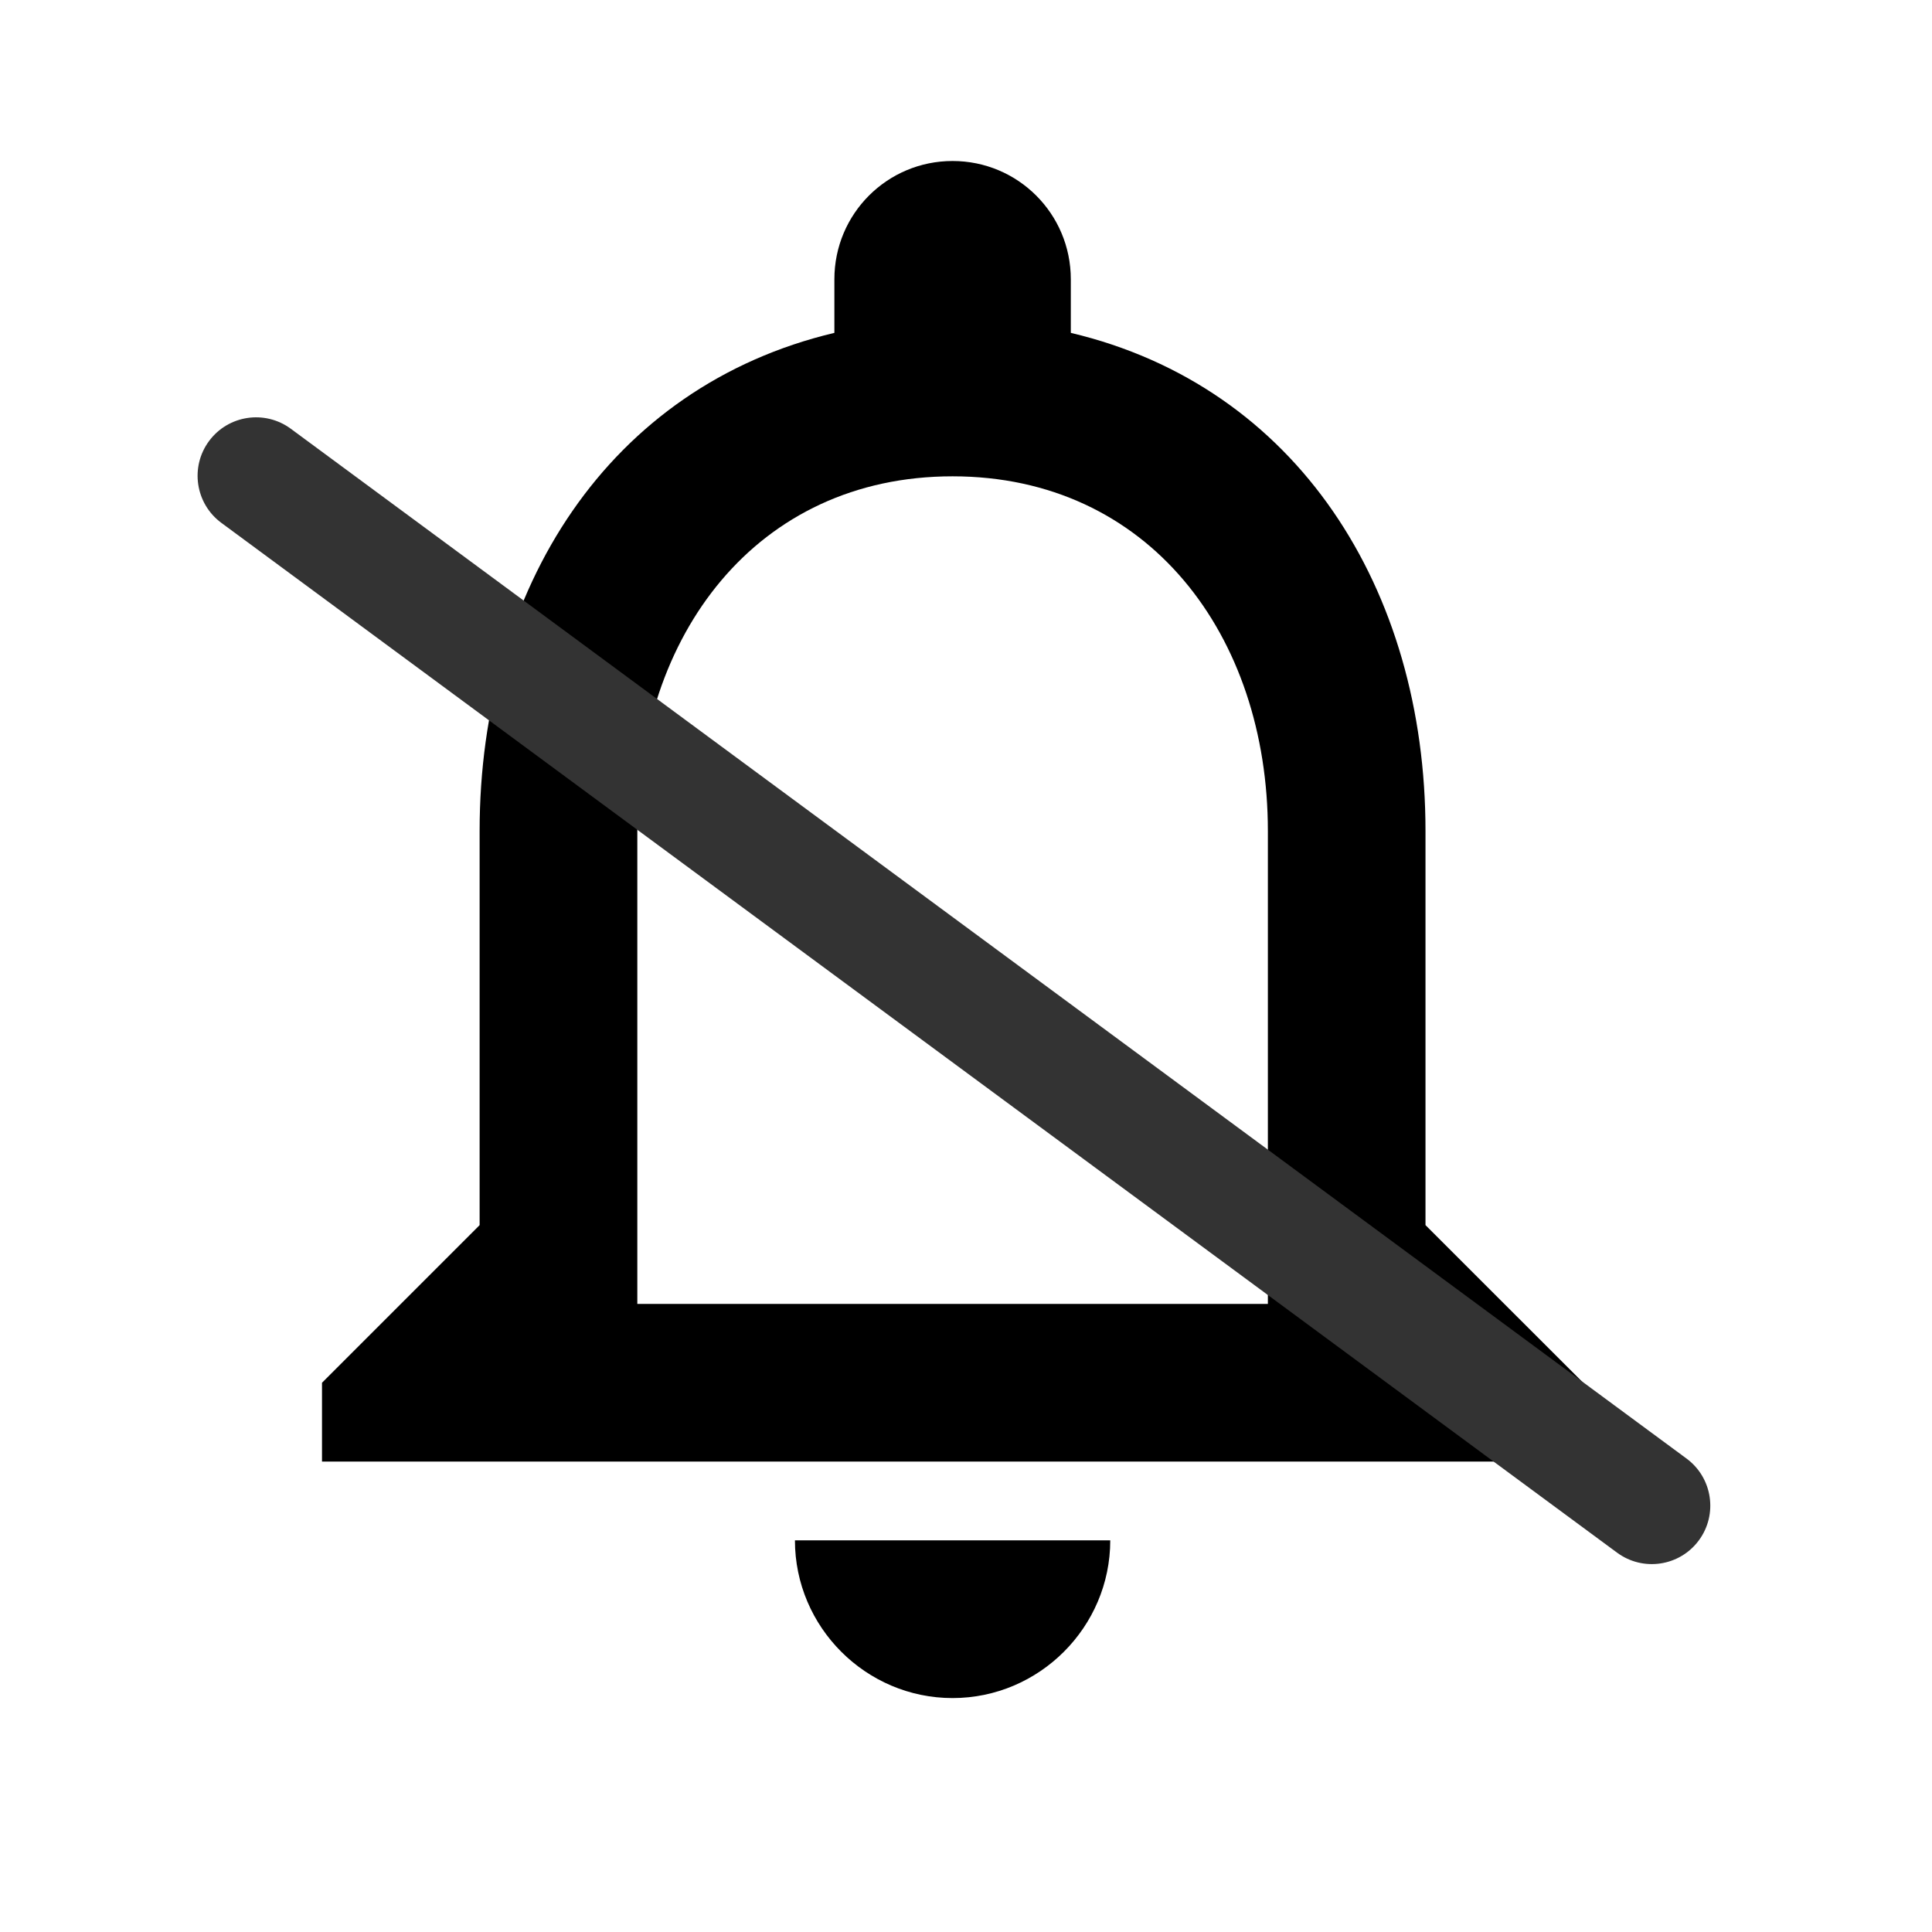
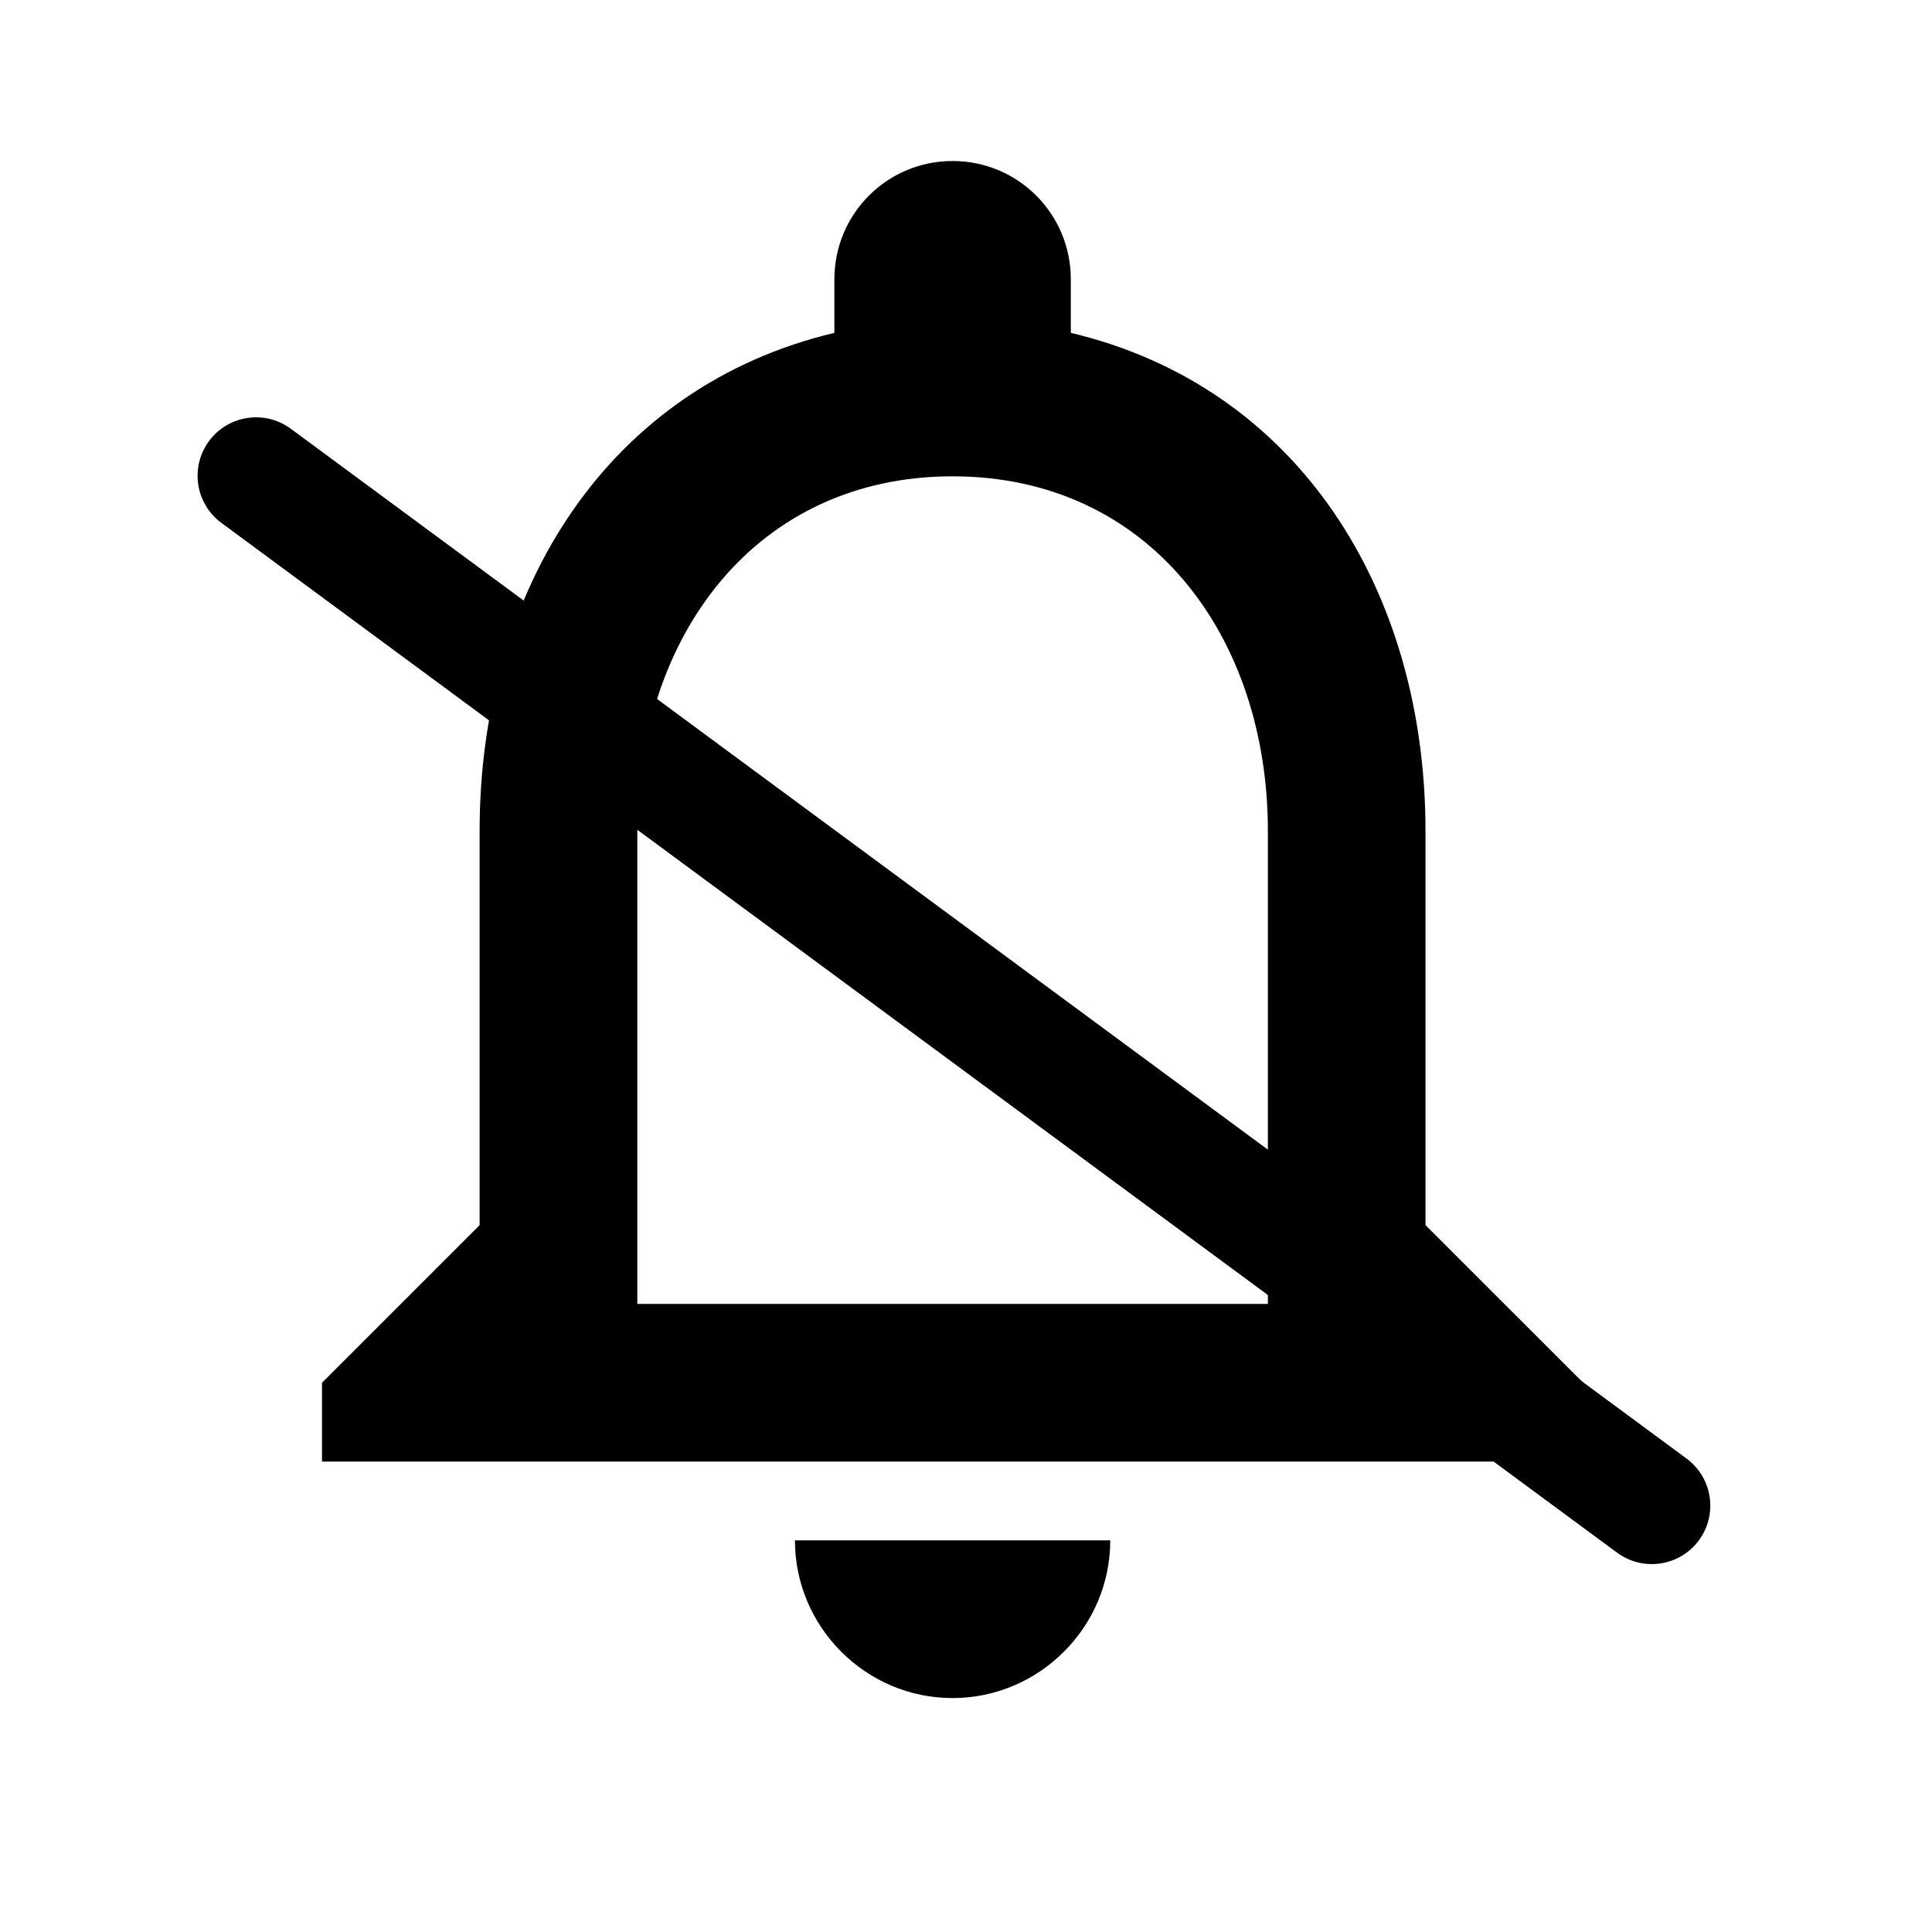
<svg xmlns="http://www.w3.org/2000/svg" width="24" height="24" viewBox="0 0 24 24">
  <path d="M11.833 21.094C12.91 21.094 13.792 20.212 13.792 19.135H9.875C9.875 20.212 10.756 21.094 11.833 21.094ZM17.708 15.219V10.323C17.708 7.317 16.112 4.8 13.302 4.135V3.469C13.302 2.656 12.646 2 11.833 2C11.021 2 10.365 2.656 10.365 3.469V4.135C7.564 4.8 5.958 7.307 5.958 10.323V15.219L4 17.177V18.156H19.667V17.177L17.708 15.219ZM15.75 16.198H7.917V10.323C7.917 7.895 9.395 5.917 11.833 5.917C14.271 5.917 15.75 7.895 15.75 10.323V16.198Z" />
-   <rect x="3.028" y="4.895" width="23" height="1.453" rx="0.727" transform="rotate(36.4208 3.02832 4.89453)" fill="#333333" />
+   <rect x="3.028" y="4.895" width="23" height="1.453" rx="0.727" transform="rotate(36.4208 3.02832 4.89453)" />
</svg>
